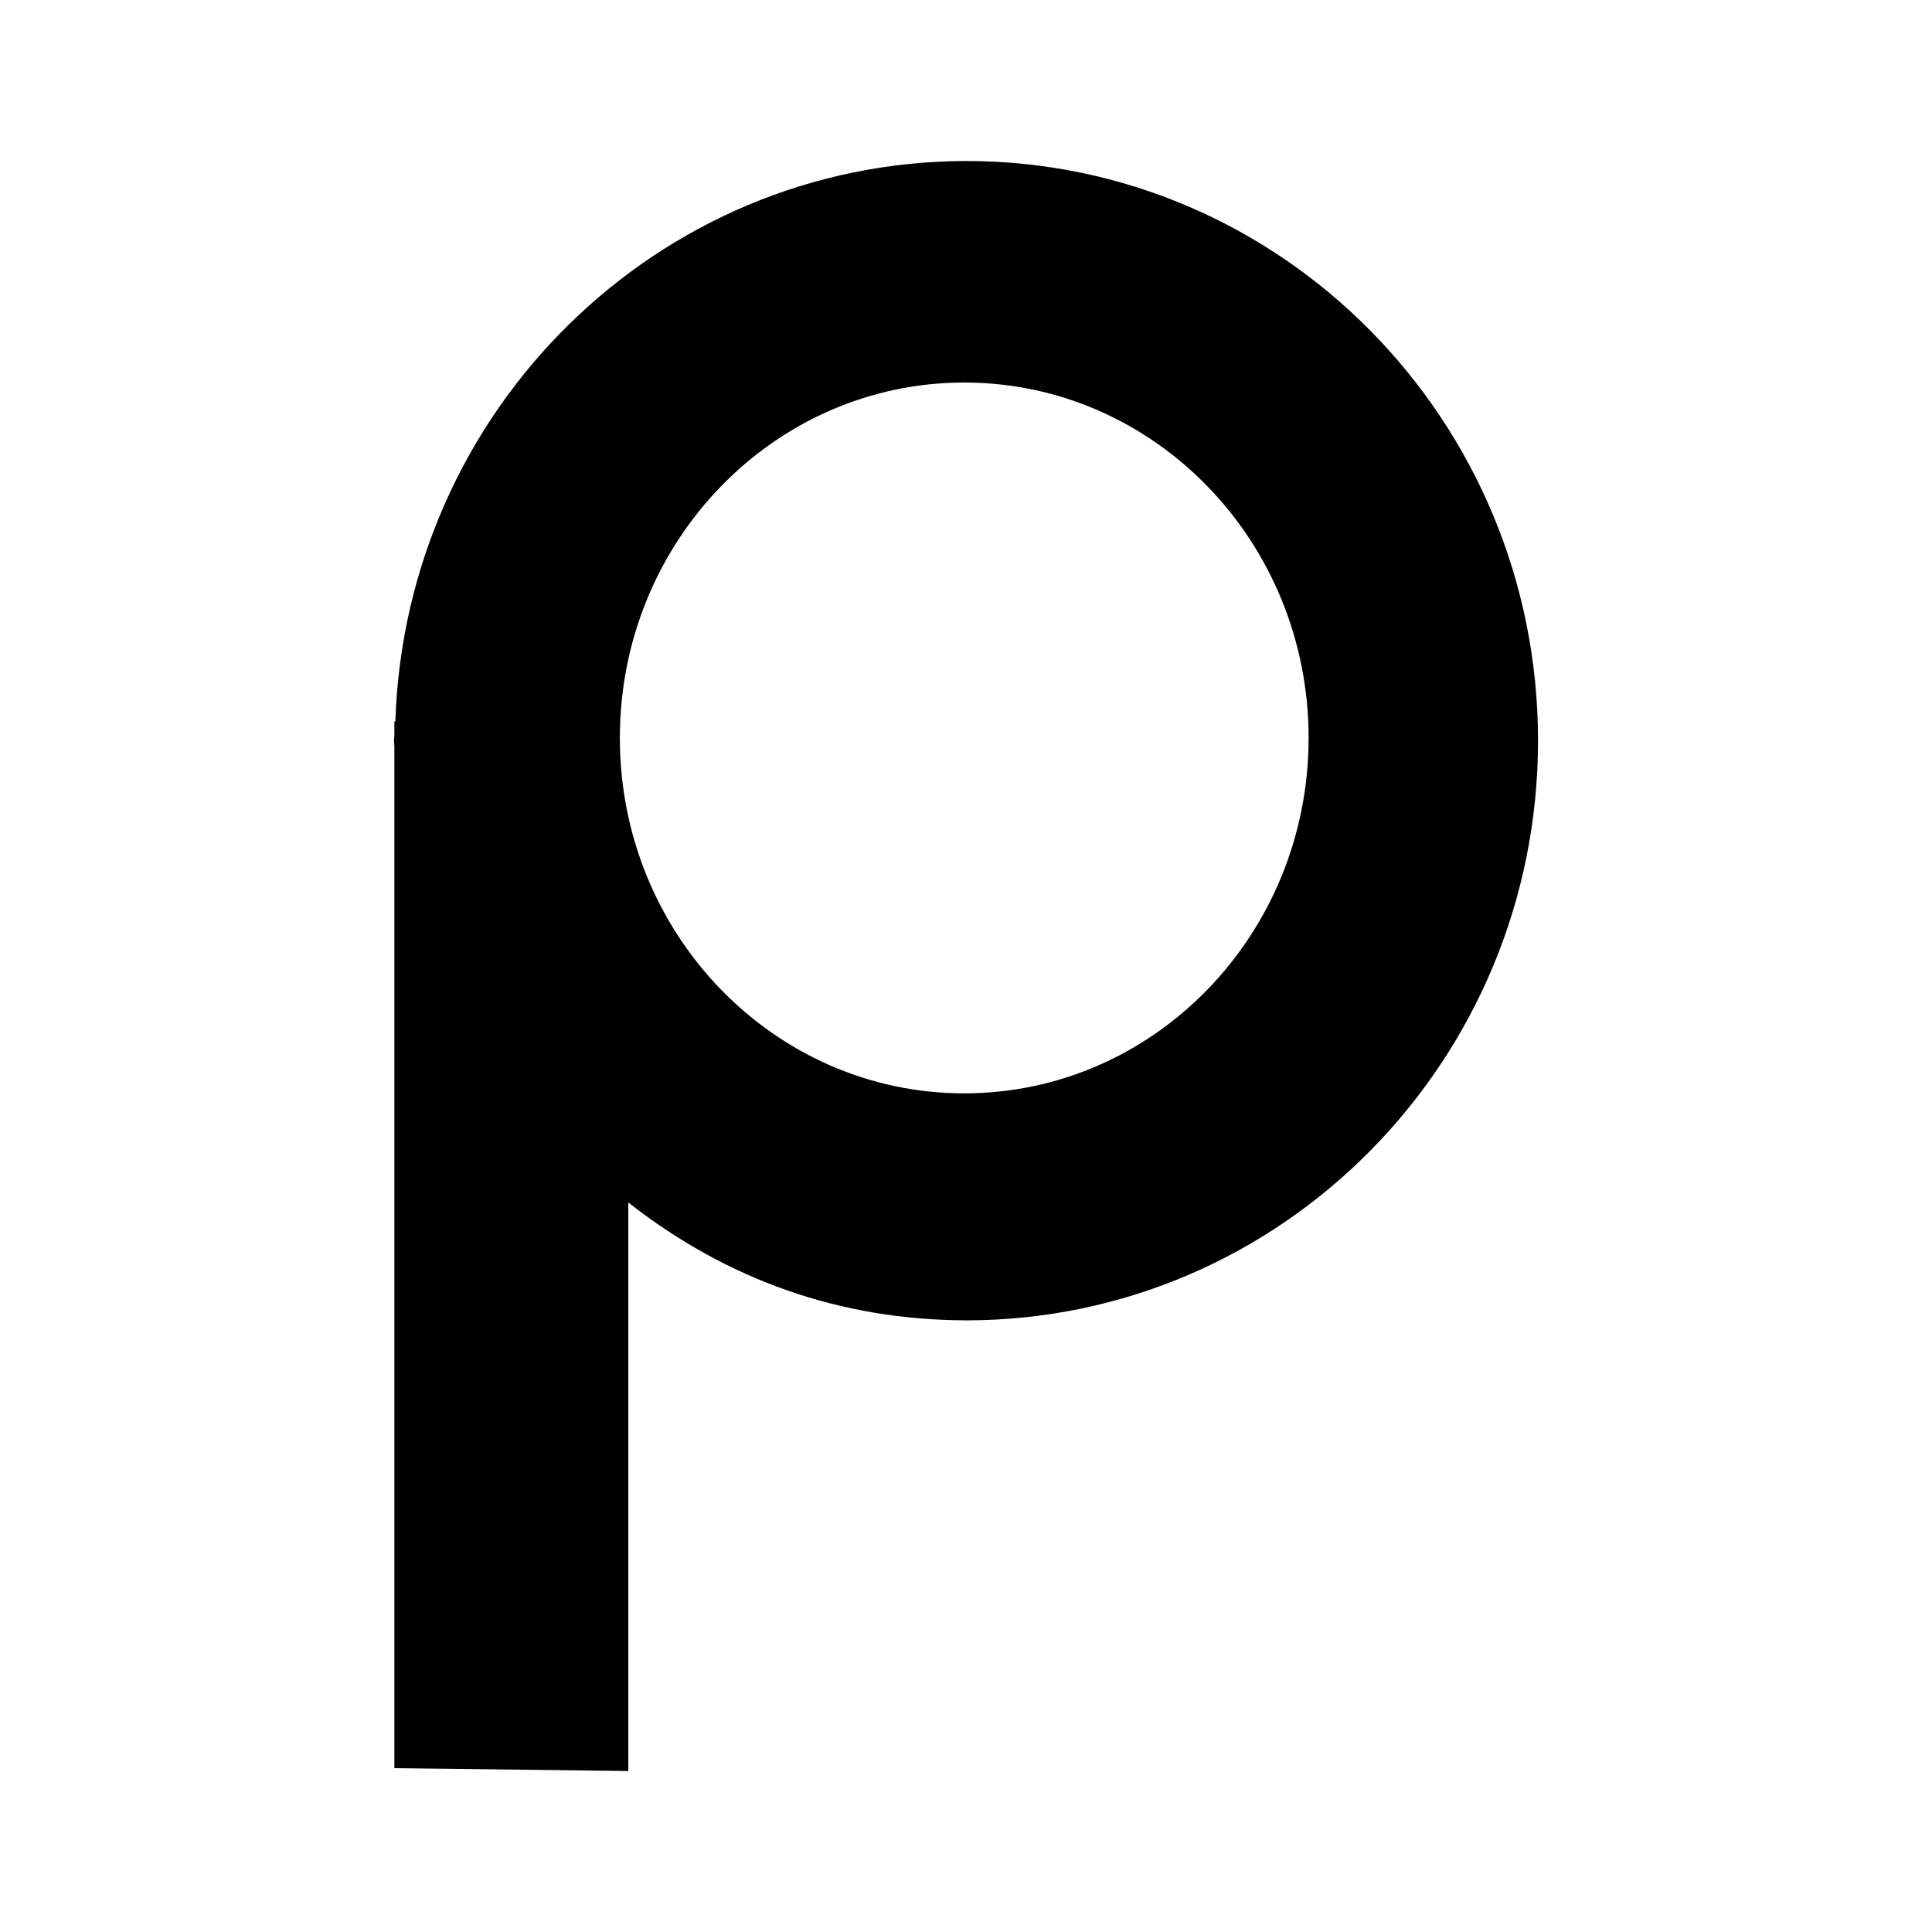
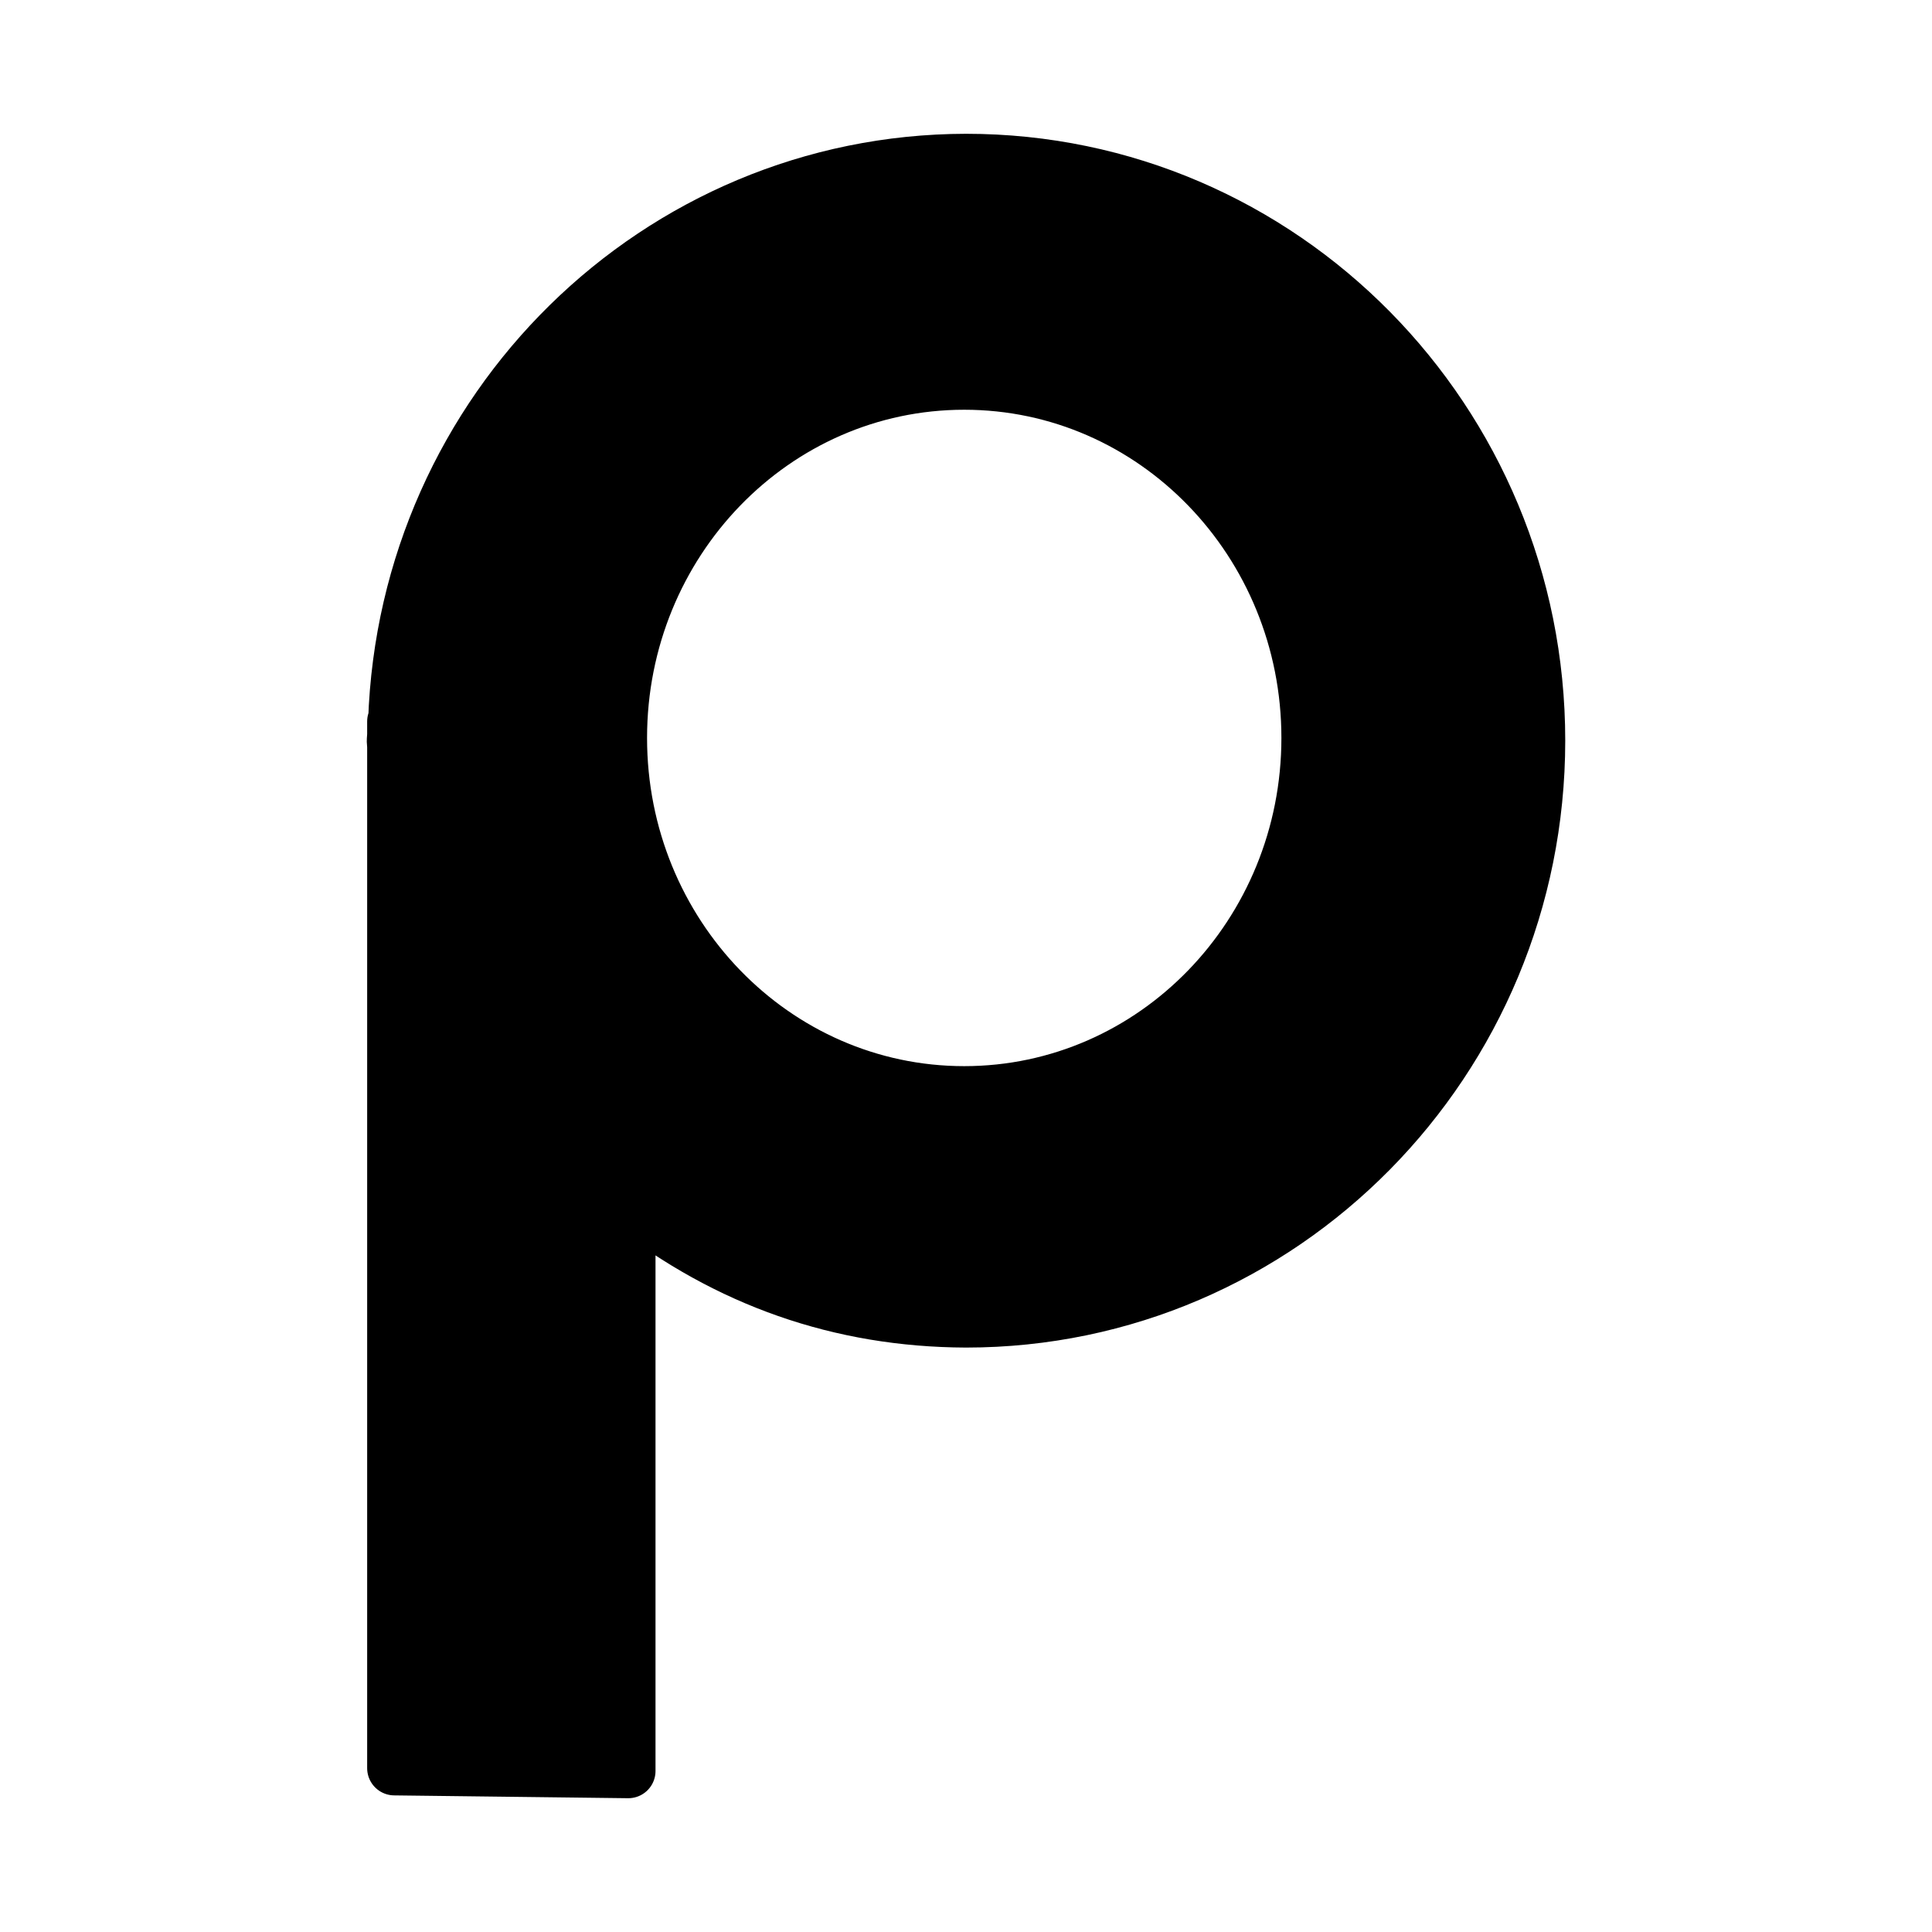
<svg xmlns="http://www.w3.org/2000/svg" viewBox="0 0 24 24" version="1.1" id="svg5">
  <defs id="defs2" />
-   <path id="path871" style="display:inline;fill:#000000;stroke-width:0.176" d="M 12,2 C 8.173,2.007 5.038,5.085 4.911,8.962 h -0.012 v 0.169 c -0.002,0.023 -0.003,0.047 -0.005,0.07 0.001,0.023 0.003,0.046 0.005,0.07 V 21.965 L 7.805,22 v -7.062 c 1.235,0.966 2.634,1.458 4.195,1.464 3.924,-4.8e-5 7.105,-3.224 7.106,-7.201 3.9e-5,-3.977 -3.181,-7.201 -7.106,-7.201 z m -0.022,2.752 c 2.363,4.78e-5 4.278,1.977 4.278,4.415 1.58e-4,2.438 -1.915,4.415 -4.278,4.415 C 9.615,13.582 7.7,11.606 7.7,9.167 7.7,6.729 9.615,4.752 11.978,4.752 Z" />
+   <path id="path871" style="display:inline;fill:#000000;stroke-width:0.676;stroke:#000000;stroke-opacity:1;stroke-dasharray:none;stroke-linejoin:round;stroke-linecap:round" d="M 12,2 C 8.173,2.007 5.038,5.085 4.911,8.962 h -0.012 v 0.169 c -0.002,0.023 -0.003,0.047 -0.005,0.07 0.001,0.023 0.003,0.046 0.005,0.07 V 21.965 L 7.805,22 v -7.062 c 1.235,0.966 2.634,1.458 4.195,1.464 3.924,-4.8e-5 7.105,-3.224 7.106,-7.201 3.9e-5,-3.977 -3.181,-7.201 -7.106,-7.201 z m -0.022,2.752 c 2.363,4.78e-5 4.278,1.977 4.278,4.415 1.58e-4,2.438 -1.915,4.415 -4.278,4.415 C 9.615,13.582 7.7,11.606 7.7,9.167 7.7,6.729 9.615,4.752 11.978,4.752 Z" />
</svg>
